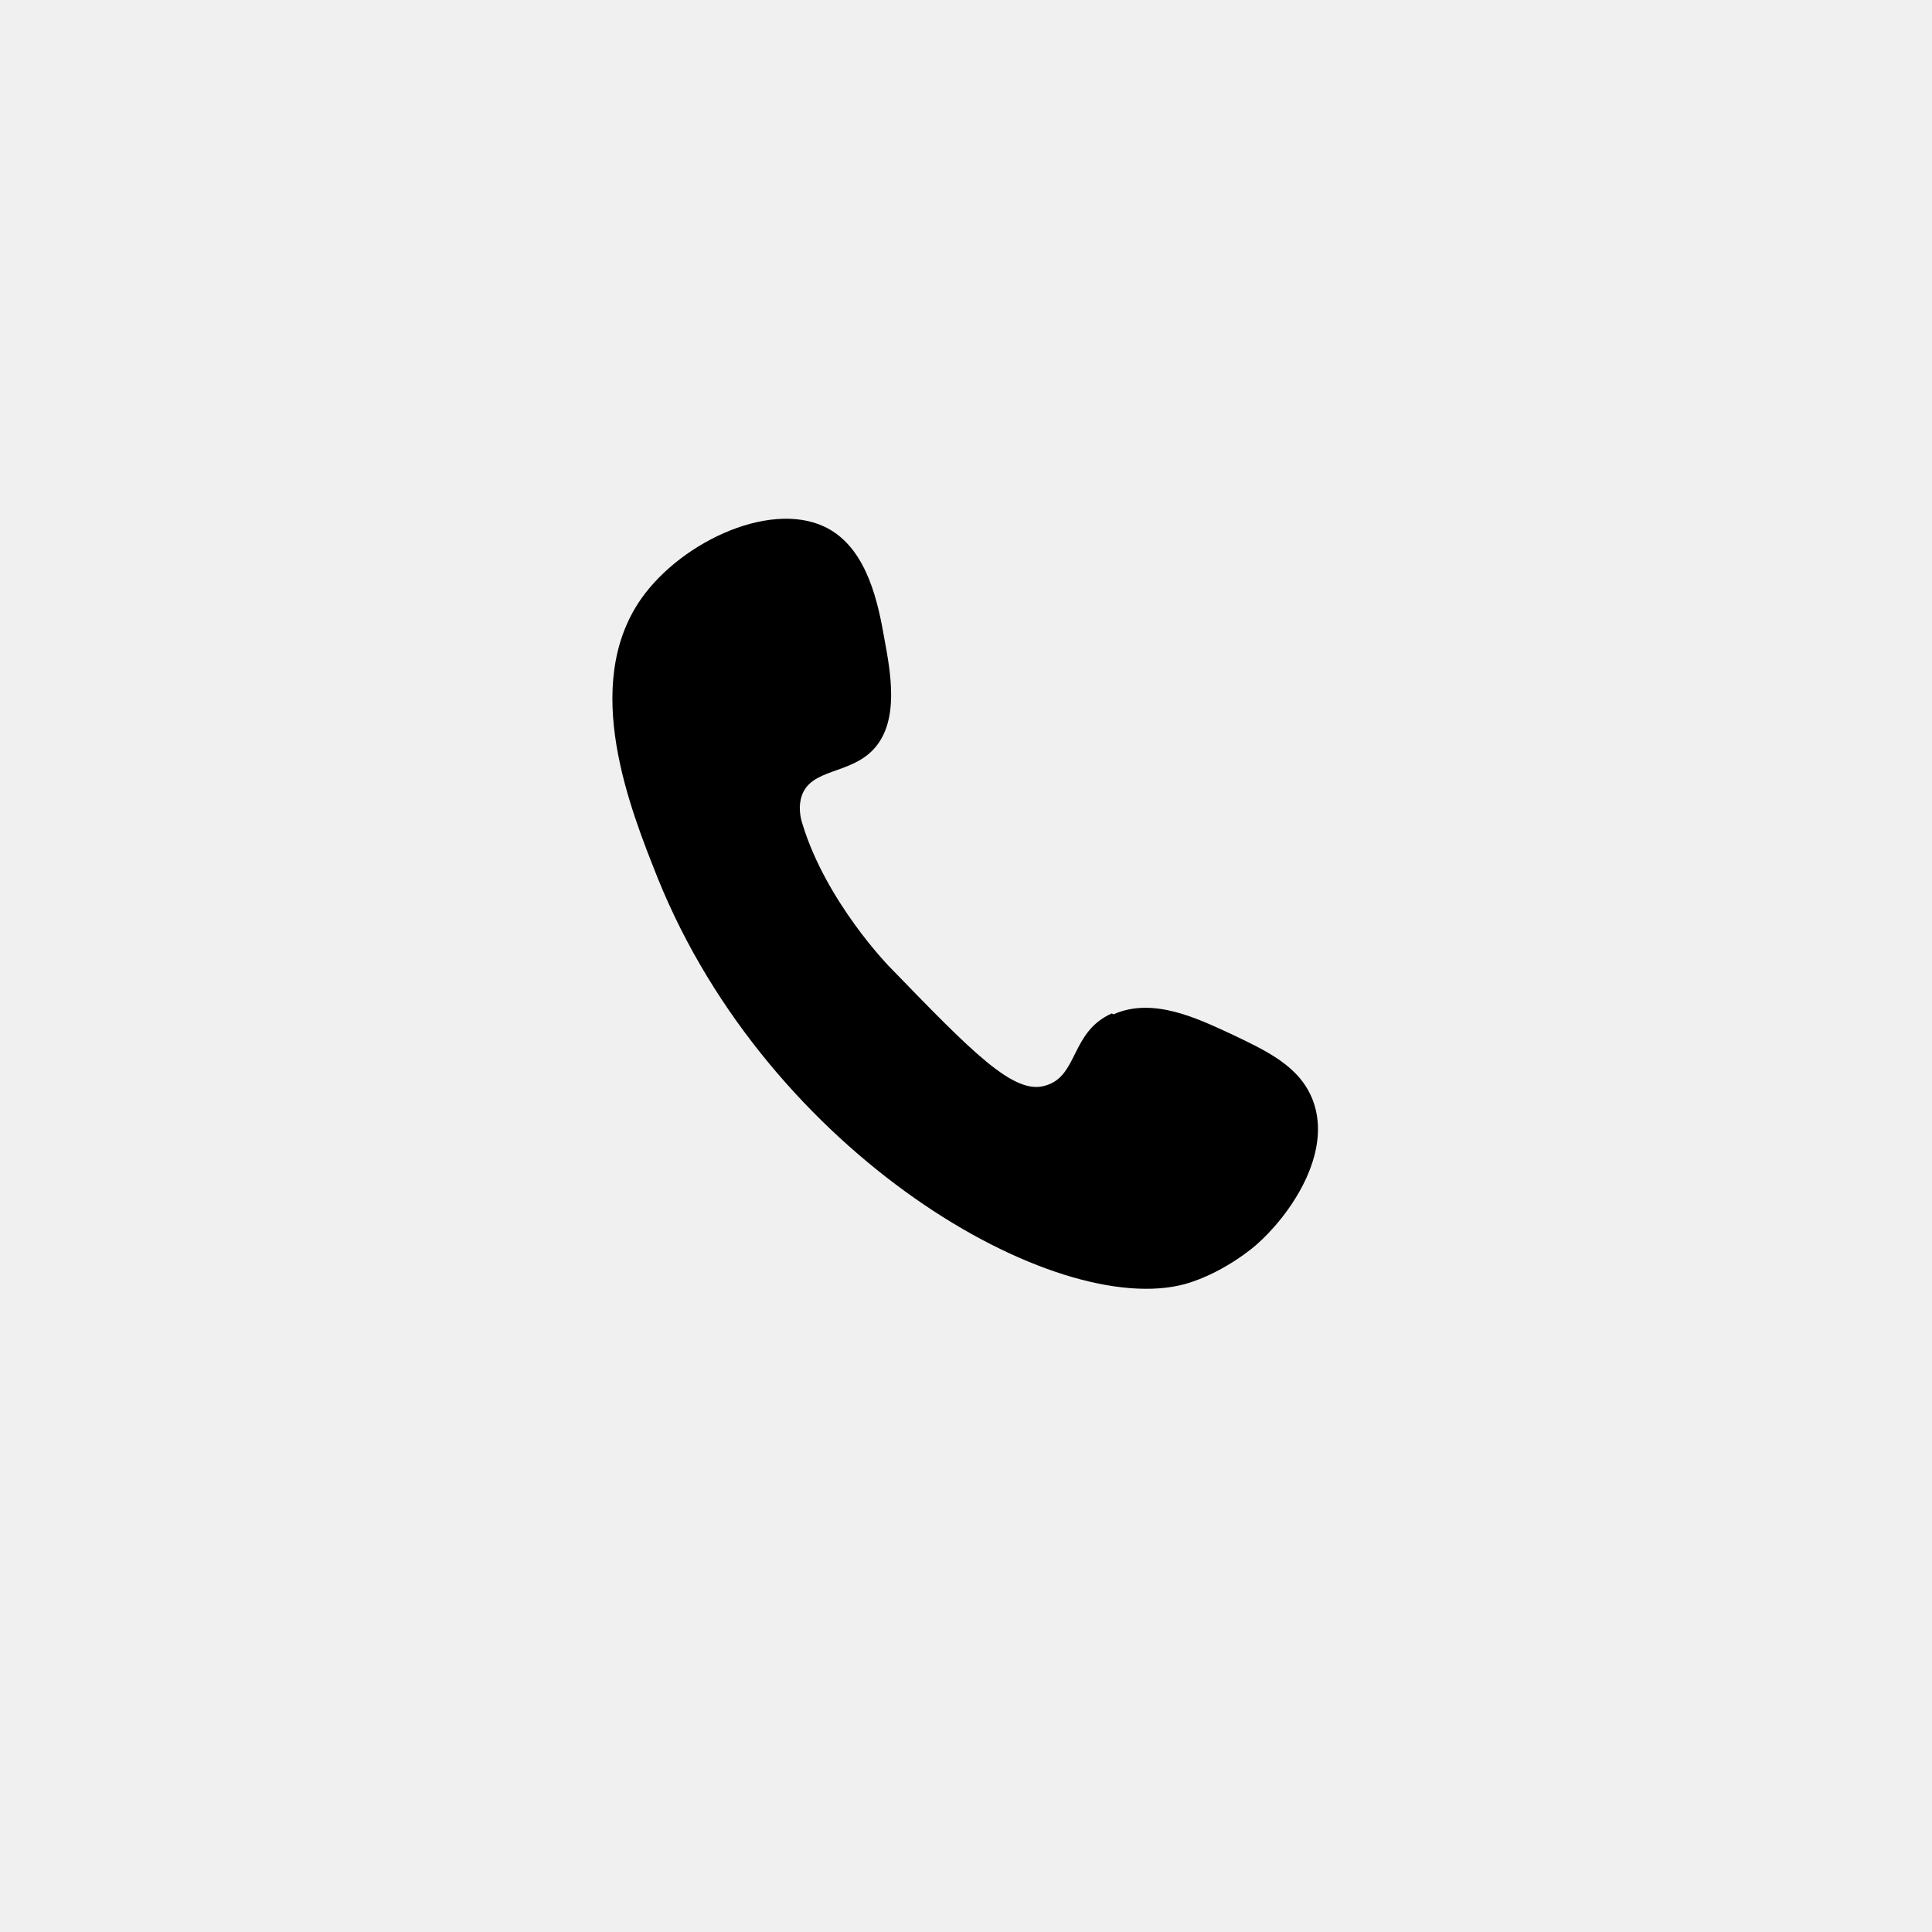
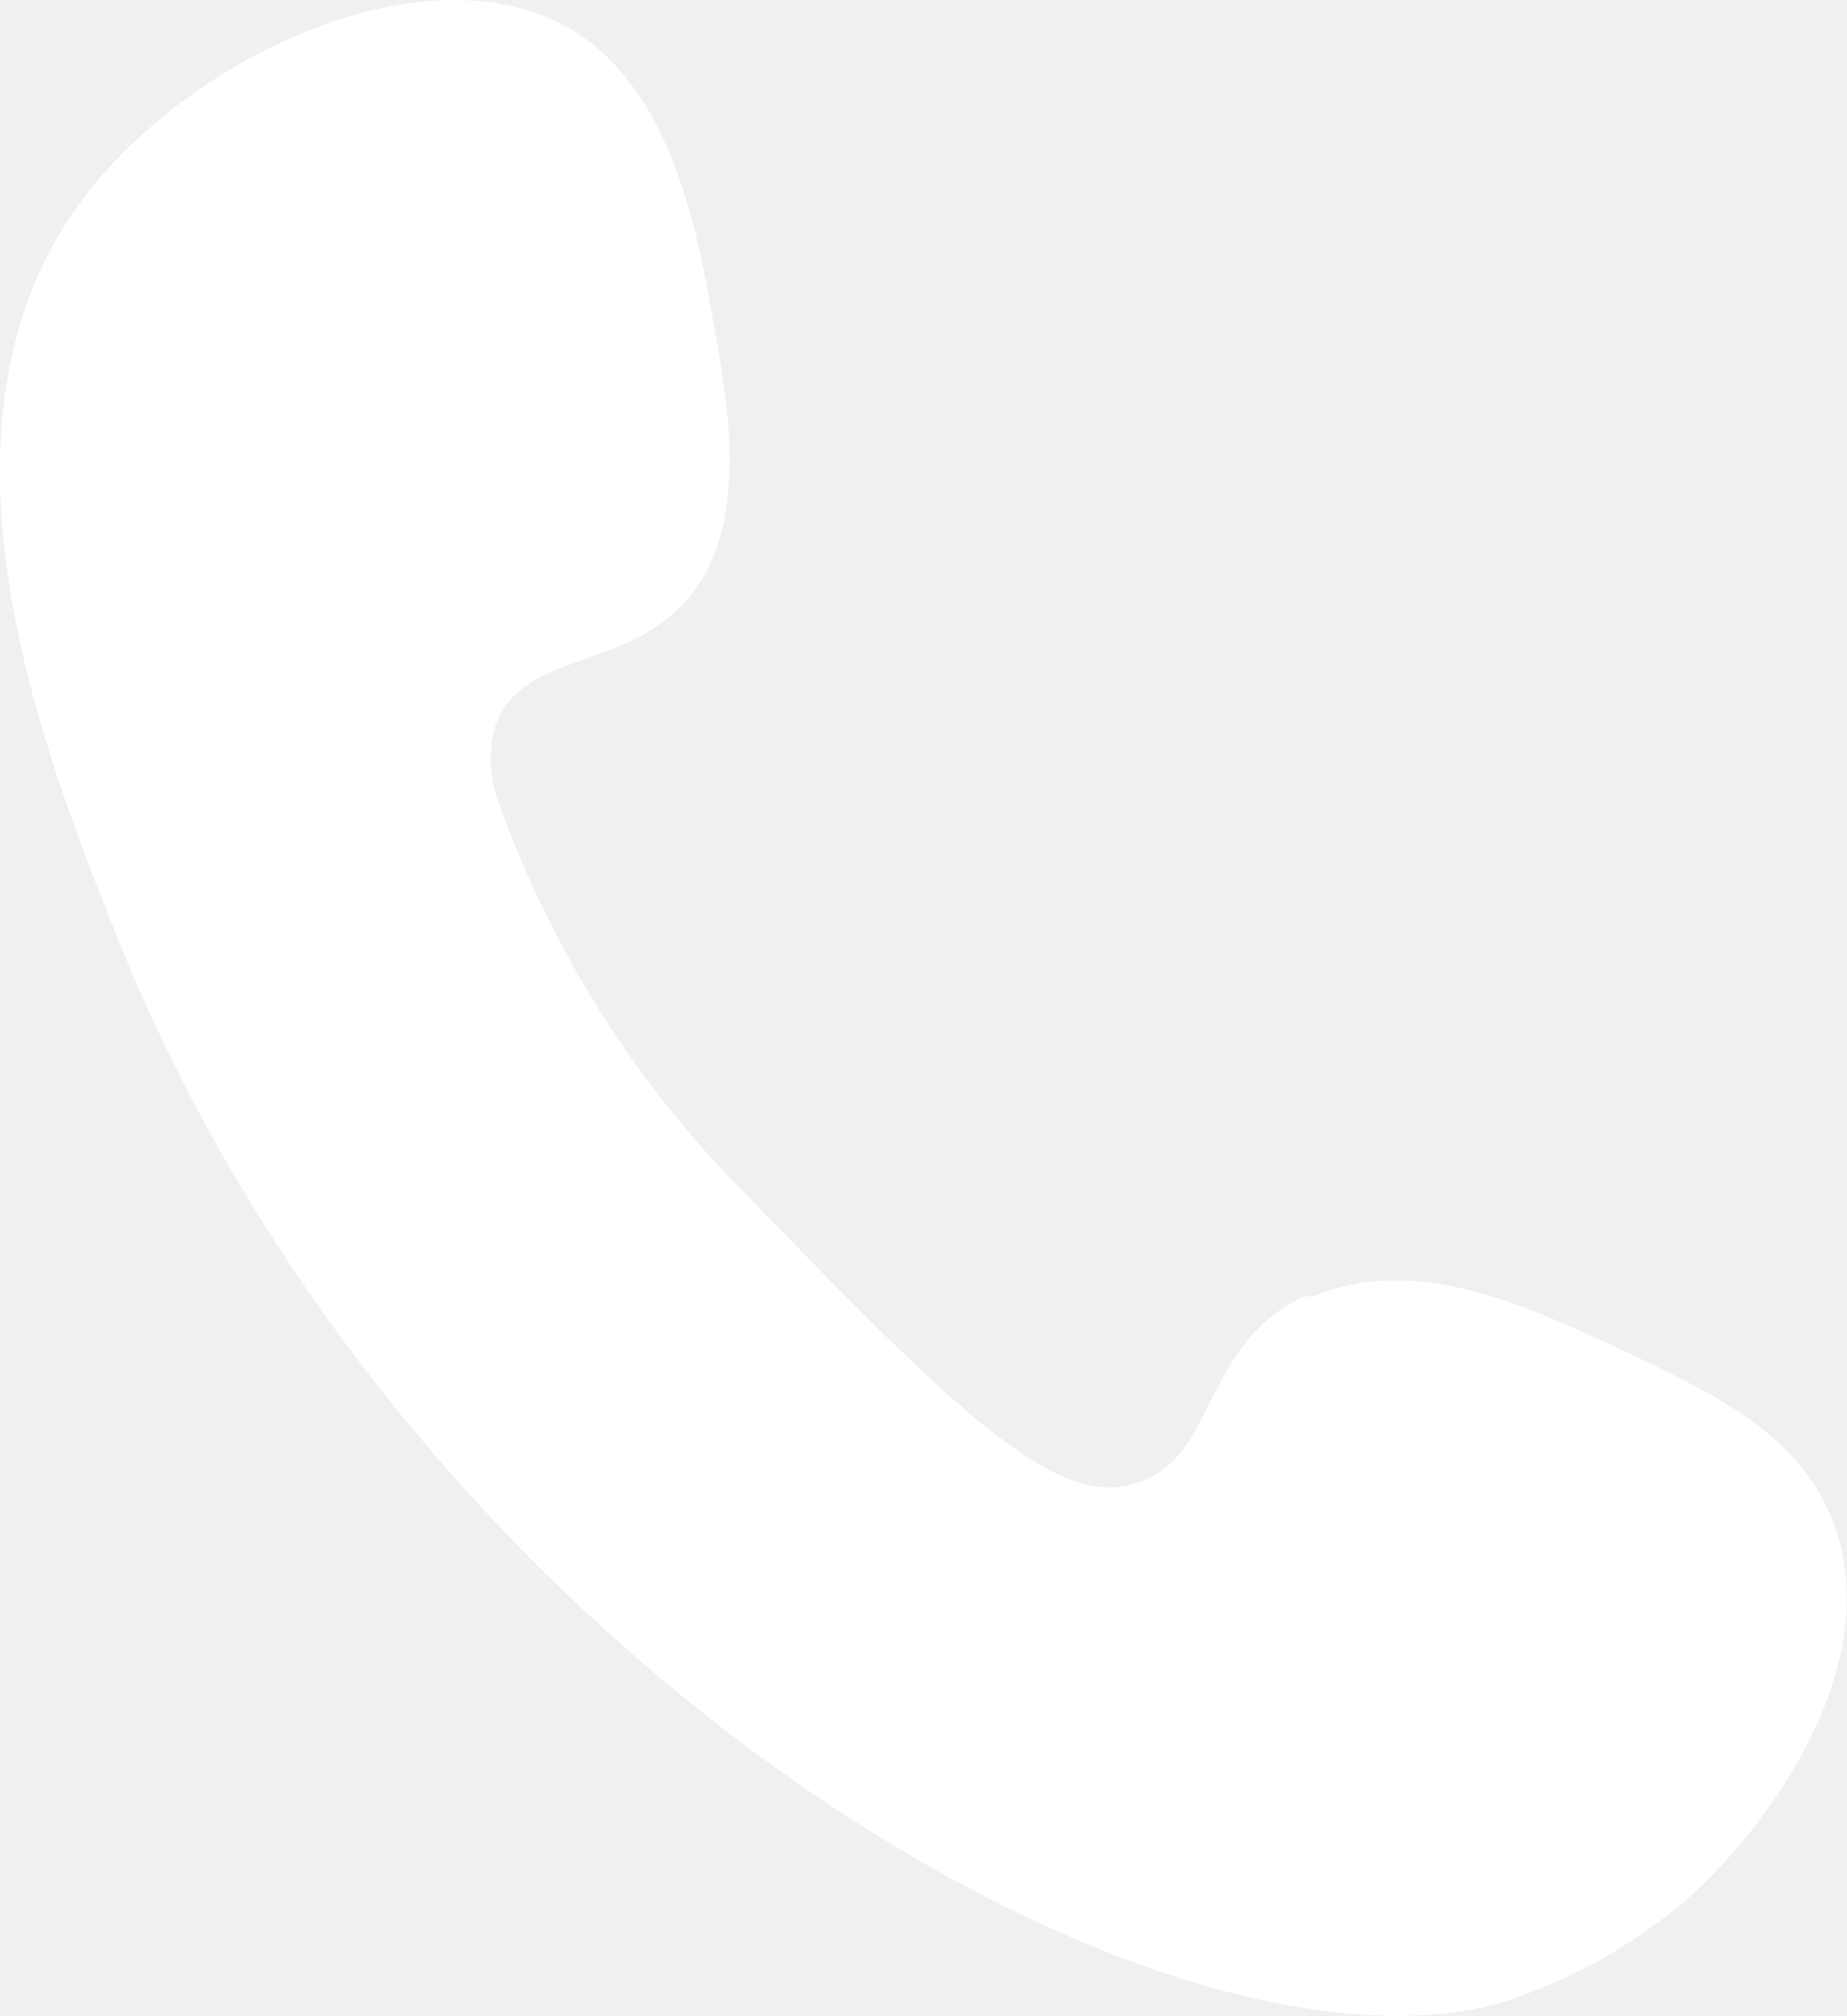
- <svg xmlns="http://www.w3.org/2000/svg" id="Layer_1" version="1.1" viewBox="0 0 220 220">
-   <path d="M126.8,115.5c4.5-2,9.6.5,13.3,2.2,4.2,2,7.9,3.7,9.4,7.6,2.3,6.1-2.7,13.2-6.5,16.5,0,0-3.5,3.1-8,4.4-14.8,4.1-47.4-14.7-60.1-46.2-3.1-7.8-8.8-21.9-1.9-31.8,4.7-6.7,15.3-11.5,21.5-7.9,4.3,2.5,5.5,8.4,6.2,12.4.7,3.8,1.8,9.5-1.3,12.7-2.7,2.8-7,2.1-8.1,5.2-.4,1.2-.2,2.4.1,3.3,2.7,8.8,9.8,16.1,9.8,16.1,9.5,9.8,14.3,14.8,17.9,13.6,3.7-1.1,2.8-6.1,7.5-8.2Z" />
+ <svg xmlns="http://www.w3.org/2000/svg" width="43.982" height="48" viewBox="0 0 43.982 48">
+   <path id="icone-phone" d="M100.971,89.959c2.463-1.095,5.255.274,7.28,1.2,2.3,1.095,4.324,2.025,5.145,4.16,1.259,3.339-1.478,7.226-3.558,9.032a12.832,12.832,0,0,1-4.379,2.409c-8.1,2.244-25.946-8.047-32.9-25.289-1.7-4.27-4.817-11.988-1.04-17.407C74.094,60.4,79.9,57.772,83.29,59.743c2.354,1.368,3.011,4.6,3.394,6.788.383,2.08.985,5.2-.712,6.952-1.478,1.533-3.832,1.15-4.434,2.846a2.868,2.868,0,0,0,.055,1.806,25.265,25.265,0,0,0,5.364,8.813c5.2,5.364,7.828,8.1,9.8,7.445,2.025-.6,1.533-3.339,4.105-4.489Z" transform="translate(-69.733 -59.069)" fill="#fff" />
</svg>
